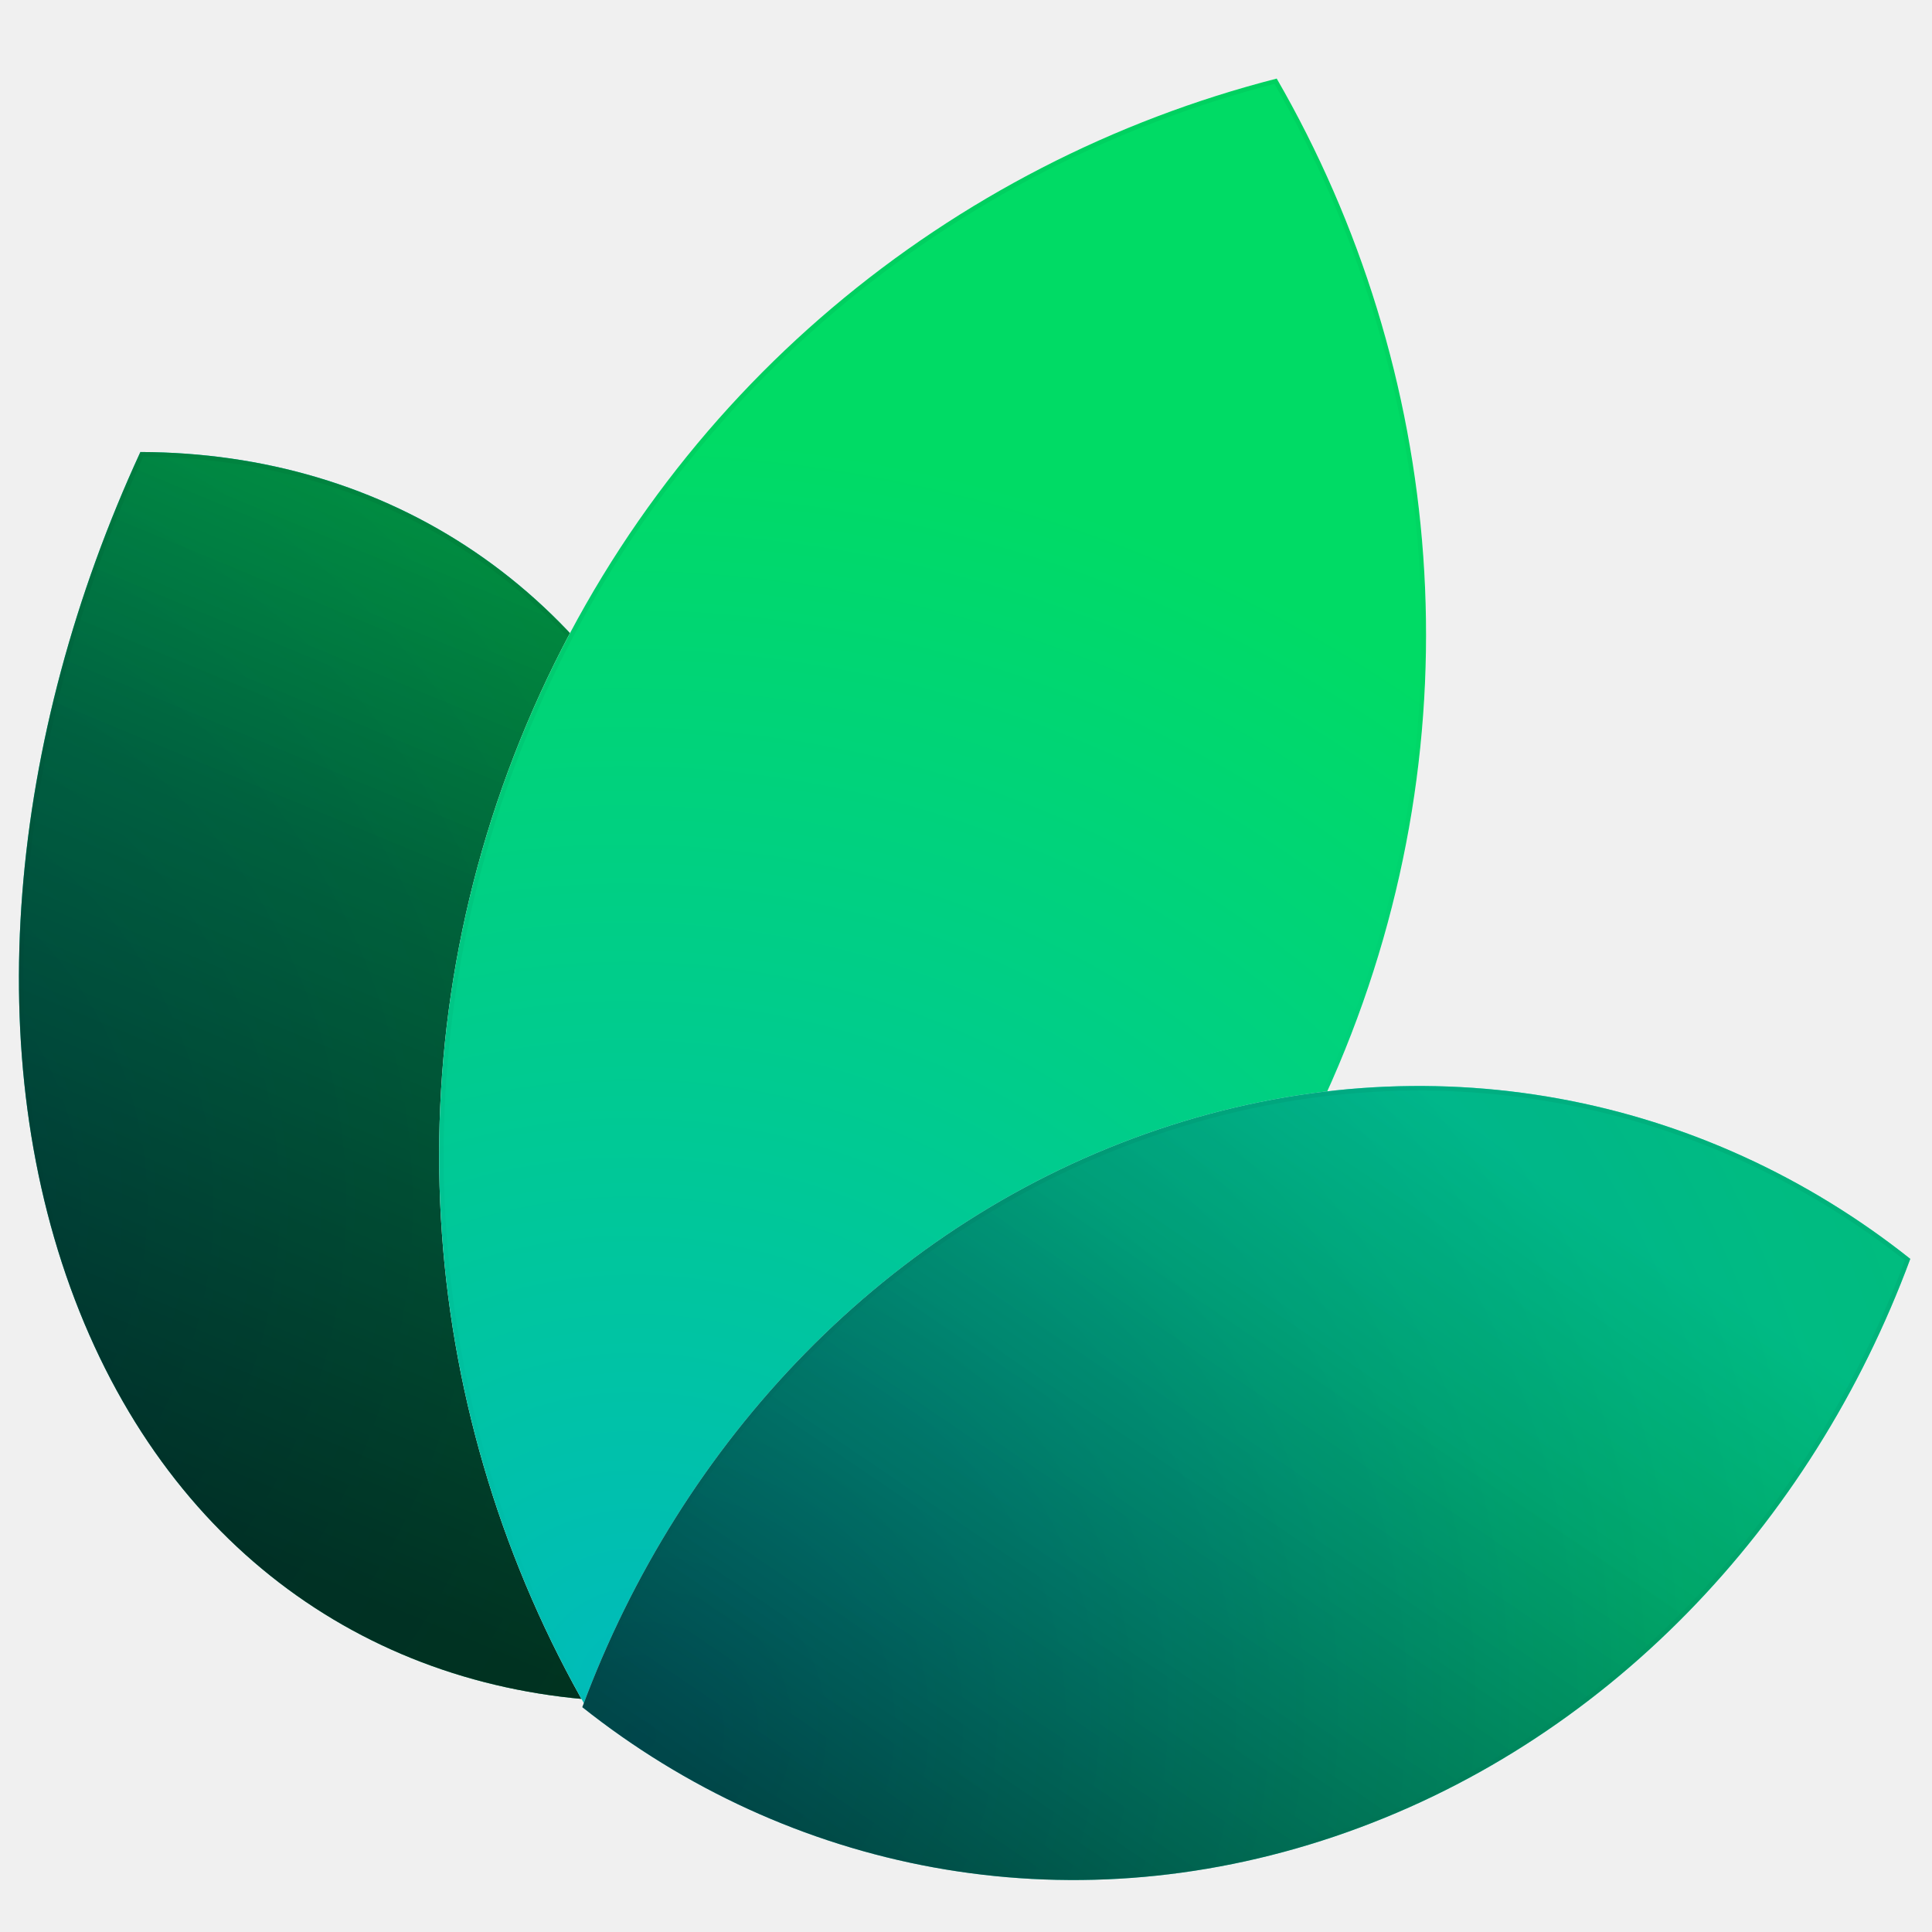
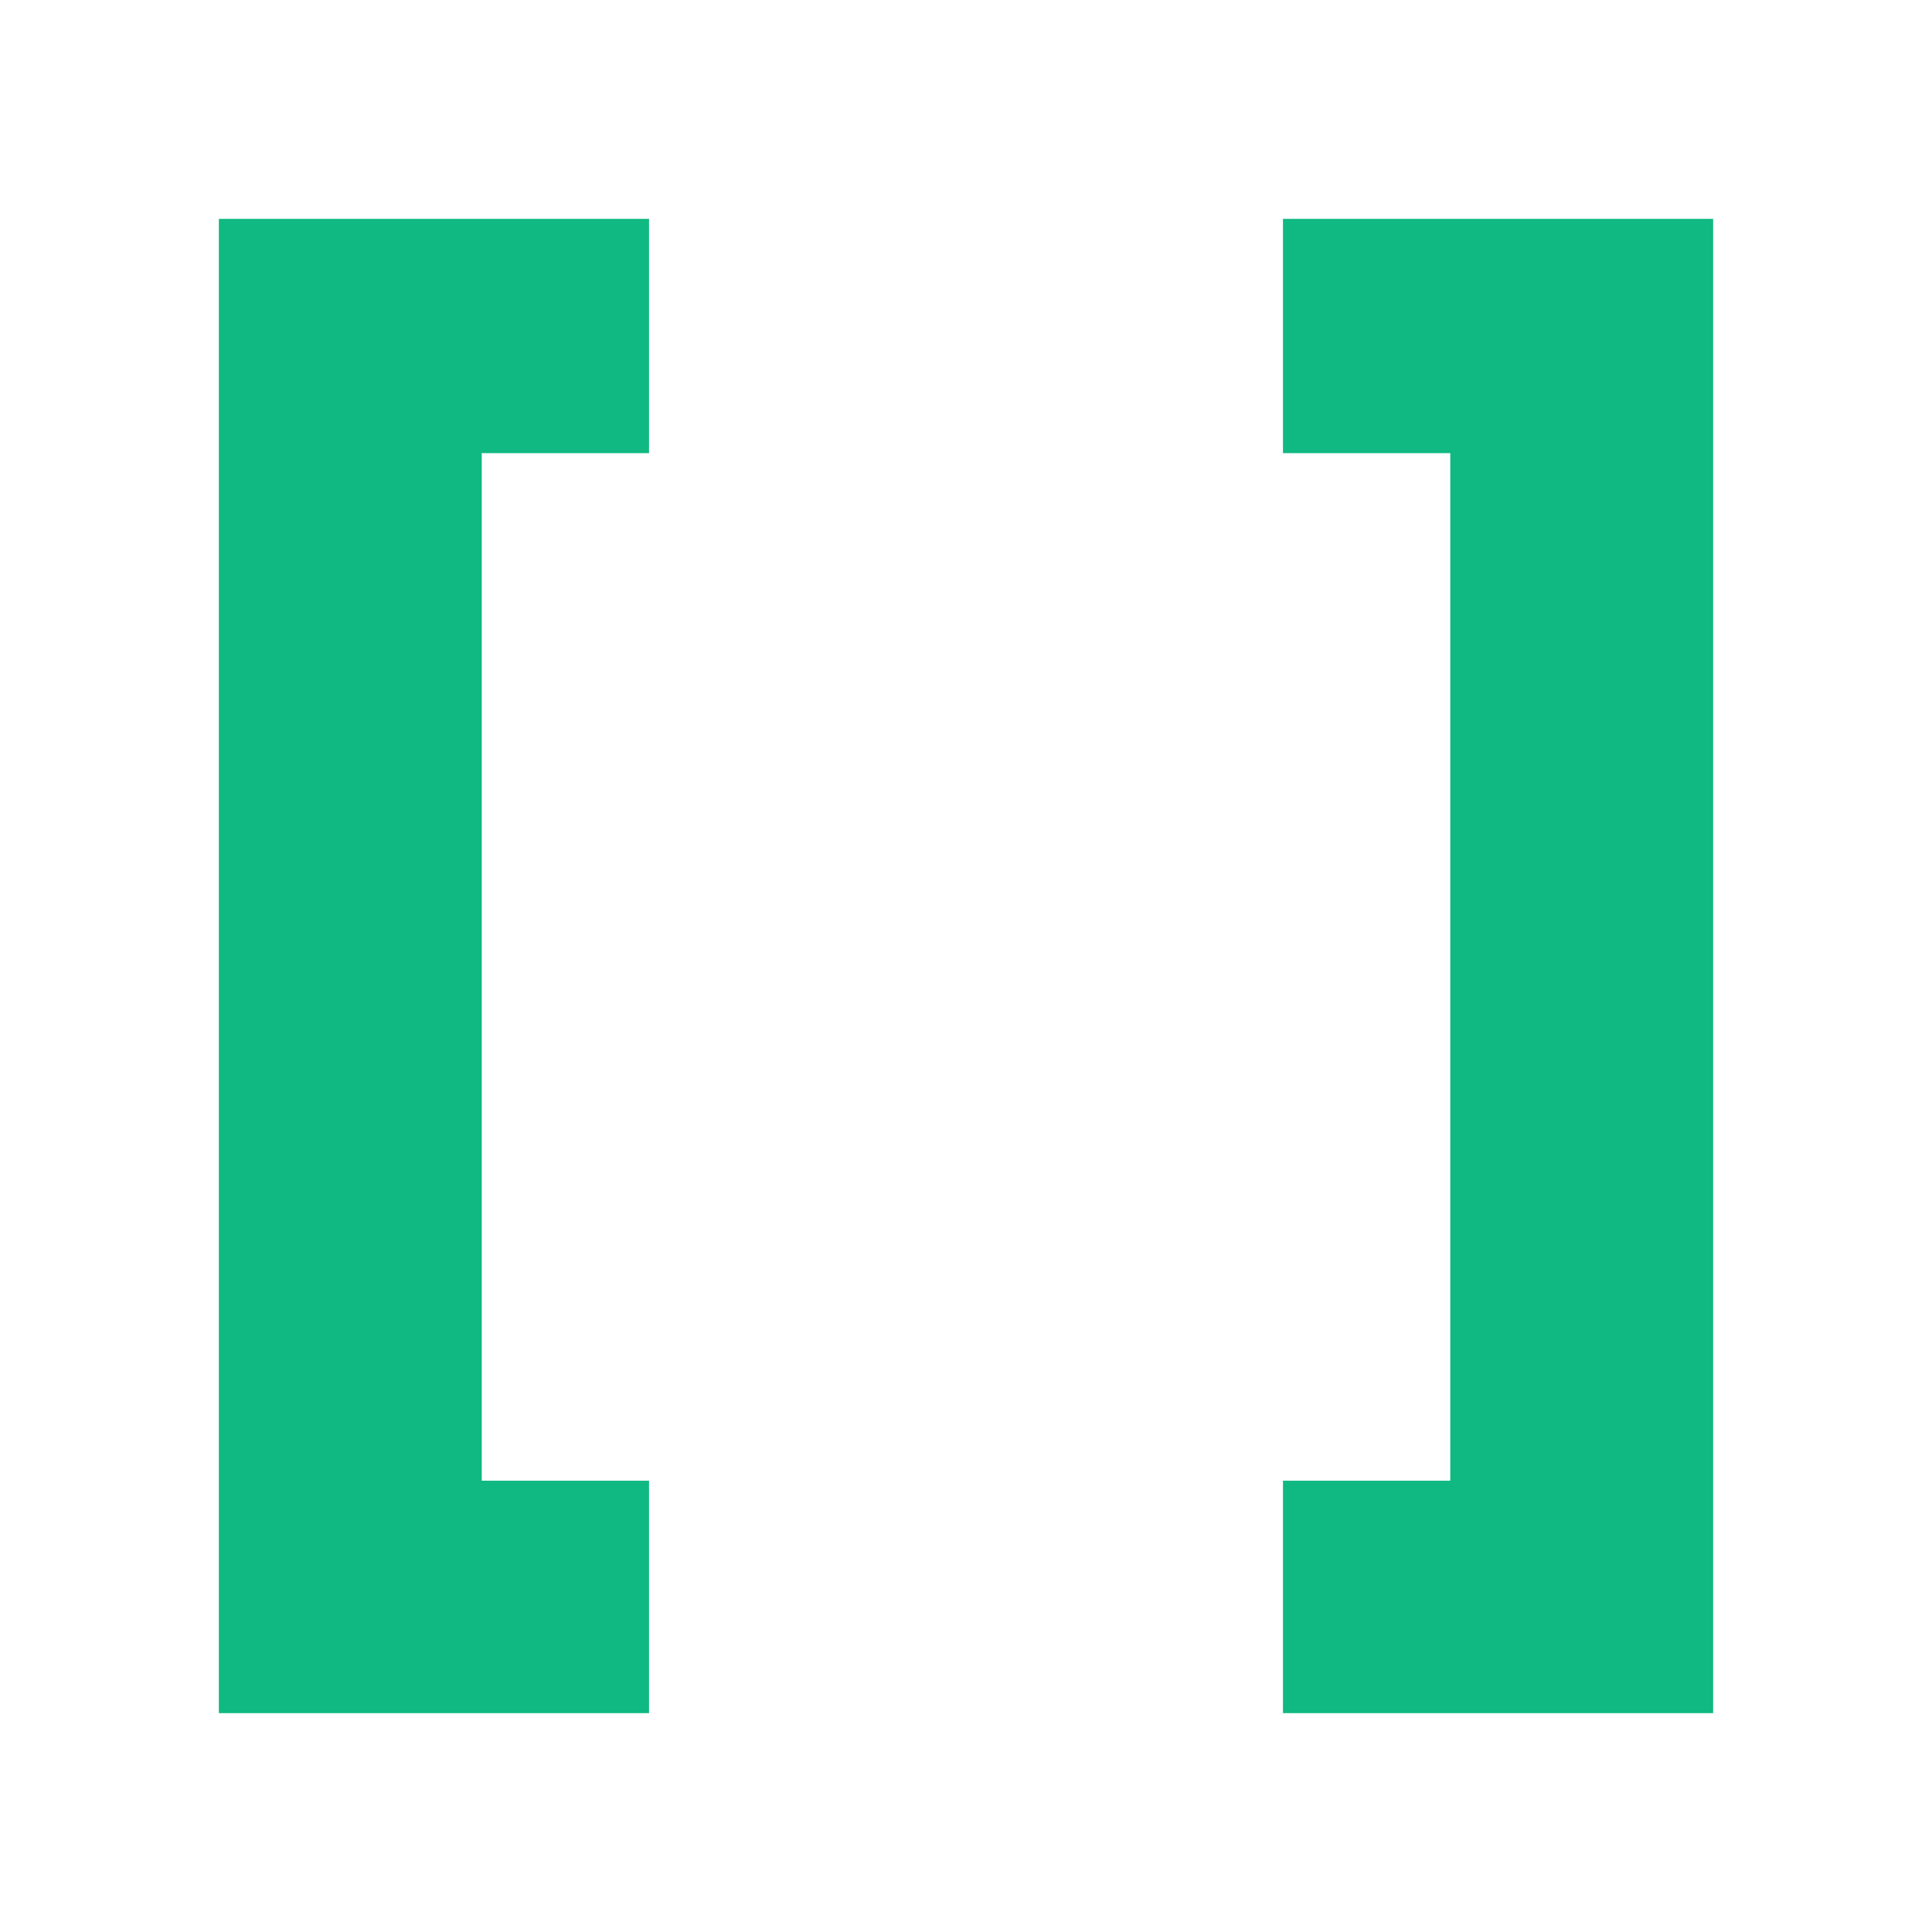
- <svg xmlns="http://www.w3.org/2000/svg" width="24" height="24" viewBox="0 0 24 24" fill="none">
-   <path d="M7.953 21.139C4.896 21.13 2.255 19.458 0.987 16.29C-0.28 13.121 0.109 9.163 1.744 5.615C4.801 5.624 7.442 7.296 8.71 10.465C9.977 13.633 9.588 17.591 7.953 21.139Z" fill="white" />
-   <path d="M7.953 21.139C4.896 21.13 2.255 19.458 0.987 16.29C-0.28 13.121 0.109 9.163 1.744 5.615C4.801 5.624 7.442 7.296 8.71 10.465C9.977 13.633 9.588 17.591 7.953 21.139Z" fill="url(#paint0_radial_101_2703)" />
-   <path d="M7.953 21.139C4.896 21.13 2.255 19.458 0.987 16.29C-0.28 13.121 0.109 9.163 1.744 5.615C4.801 5.624 7.442 7.296 8.71 10.465C9.977 13.633 9.588 17.591 7.953 21.139Z" fill="black" fill-opacity="0.5" style="mix-blend-mode:hard-light" />
-   <path d="M7.953 21.139C4.896 21.13 2.255 19.458 0.987 16.29C-0.28 13.121 0.109 9.163 1.744 5.615C4.801 5.624 7.442 7.296 8.71 10.465C9.977 13.633 9.588 17.591 7.953 21.139Z" fill="url(#paint1_linear_101_2703)" fill-opacity="0.5" style="mix-blend-mode:hard-light" />
-   <path d="M8.684 10.476C9.945 13.63 9.561 17.572 7.935 21.111C4.897 21.096 2.274 19.431 1.013 16.279C-0.248 13.124 0.136 9.182 1.762 5.643C4.8 5.659 7.423 7.324 8.684 10.476Z" stroke="url(#paint2_linear_101_2703)" stroke-opacity="0.05" stroke-width="0.056" />
-   <path d="M7.31 21.257C11.354 20.221 14.884 17.375 16.628 13.236C18.373 9.097 17.945 4.587 15.86 0.976C11.816 2.012 8.287 4.858 6.542 8.998C4.797 13.137 5.225 17.646 7.31 21.257Z" fill="white" />
-   <path d="M7.31 21.257C11.354 20.221 14.884 17.375 16.628 13.236C18.373 9.097 17.945 4.587 15.86 0.976C11.816 2.012 8.287 4.858 6.542 8.998C4.797 13.137 5.225 17.646 7.31 21.257Z" fill="url(#paint3_radial_101_2703)" />
-   <path d="M16.603 13.225C14.864 17.349 11.351 20.187 7.324 21.225C5.253 17.624 4.829 13.132 6.568 9.009C8.306 4.885 11.819 2.047 15.846 1.009C17.918 4.61 18.341 9.101 16.603 13.225Z" stroke="url(#paint4_linear_101_2703)" stroke-opacity="0.05" stroke-width="0.056" />
-   <path d="M7.234 21.207C9.789 23.237 13.21 23.951 16.577 22.814C19.944 21.677 22.506 18.945 23.73 15.638C21.175 13.608 17.754 12.894 14.387 14.031C11.02 15.168 8.458 17.901 7.234 21.207Z" fill="white" />
-   <path d="M7.234 21.207C9.789 23.237 13.21 23.951 16.577 22.814C19.944 21.677 22.506 18.945 23.73 15.638C21.175 13.608 17.754 12.894 14.387 14.031C11.02 15.168 8.458 17.901 7.234 21.207Z" fill="url(#paint5_radial_101_2703)" />
-   <path d="M7.234 21.207C9.789 23.237 13.21 23.951 16.577 22.814C19.944 21.677 22.506 18.945 23.73 15.638C21.175 13.608 17.754 12.894 14.387 14.031C11.02 15.168 8.458 17.901 7.234 21.207Z" fill="black" fill-opacity="0.2" style="mix-blend-mode:hard-light" />
-   <path d="M7.234 21.207C9.789 23.237 13.21 23.951 16.577 22.814C19.944 21.677 22.506 18.945 23.73 15.638C21.175 13.608 17.754 12.894 14.387 14.031C11.02 15.168 8.458 17.901 7.234 21.207Z" fill="url(#paint6_linear_101_2703)" fill-opacity="0.5" style="mix-blend-mode:hard-light" />
-   <path d="M16.568 22.787C13.218 23.918 9.814 23.212 7.267 21.198C8.492 17.907 11.044 15.189 14.396 14.058C17.747 12.927 21.15 13.633 23.697 15.648C22.472 18.938 19.92 21.656 16.568 22.787Z" stroke="url(#paint7_linear_101_2703)" stroke-opacity="0.05" stroke-width="0.056" />
-   <defs>
-     <radialGradient id="paint0_radial_101_2703" cx="0" cy="0" r="1" gradientUnits="userSpaceOnUse" gradientTransform="translate(-3.00503 15.023) rotate(-10.029) scale(17.9572 17.784)">
-       <stop stop-color="#00B0BB" />
-       <stop offset="1" stop-color="#00DB65" />
-     </radialGradient>
-     <linearGradient id="paint1_linear_101_2703" x1="7.39" y1="4.813" x2="1.63" y2="18.689" gradientUnits="userSpaceOnUse">
-       <stop stop-color="#18E299" />
-       <stop offset="1" />
-     </linearGradient>
-     <linearGradient id="paint2_linear_101_2703" x1="7.948" y1="8.016" x2="1.761" y2="18.746" gradientUnits="userSpaceOnUse">
-       <stop />
-       <stop offset="1" stop-opacity="0" />
-     </linearGradient>
-     <radialGradient id="paint3_radial_101_2703" cx="0" cy="0" r="1" gradientUnits="userSpaceOnUse" gradientTransform="translate(8.11404 20.8822) rotate(-75.7542) scale(21.6246 23.7772)">
-       <stop stop-color="#00BBBB" />
-       <stop offset="0.713" stop-color="#00DB65" />
-     </radialGradient>
-     <linearGradient id="paint4_linear_101_2703" x1="7.602" y1="5.871" x2="15.556" y2="16.372" gradientUnits="userSpaceOnUse">
-       <stop />
-       <stop offset="1" stop-opacity="0" />
-     </linearGradient>
-     <radialGradient id="paint5_radial_101_2703" cx="0" cy="0" r="1" gradientUnits="userSpaceOnUse" gradientTransform="translate(7.84537 21.5181) rotate(-20.3525) scale(18.5603 17.32)">
-       <stop stop-color="#00B0BB" />
-       <stop offset="1" stop-color="#00DB65" />
-     </radialGradient>
-     <linearGradient id="paint6_linear_101_2703" x1="16.808" y1="13.007" x2="10.041" y2="22.994" gradientUnits="userSpaceOnUse">
-       <stop stop-color="#00B1BC" />
-       <stop offset="1" />
-     </linearGradient>
-     <linearGradient id="paint7_linear_101_2703" x1="16.808" y1="13.007" x2="14.169" y2="23.841" gradientUnits="userSpaceOnUse">
-       <stop />
-       <stop offset="1" stop-opacity="0" />
-     </linearGradient>
-   </defs>
+ <svg xmlns="http://www.w3.org/2000/svg" width="512" height="512" viewBox="0 0 512 512" fill="none">
+   <rect width="512" height="512" fill="white" />
+   <path d="M172 392.4V454H58V58H172V120.089H127.667V392.4H172Z" fill="#10B981" />
+   <path d="M340 392.4V454H454V58H340V120.089H384.333V392.4H340Z" fill="#10B981" />
</svg>
